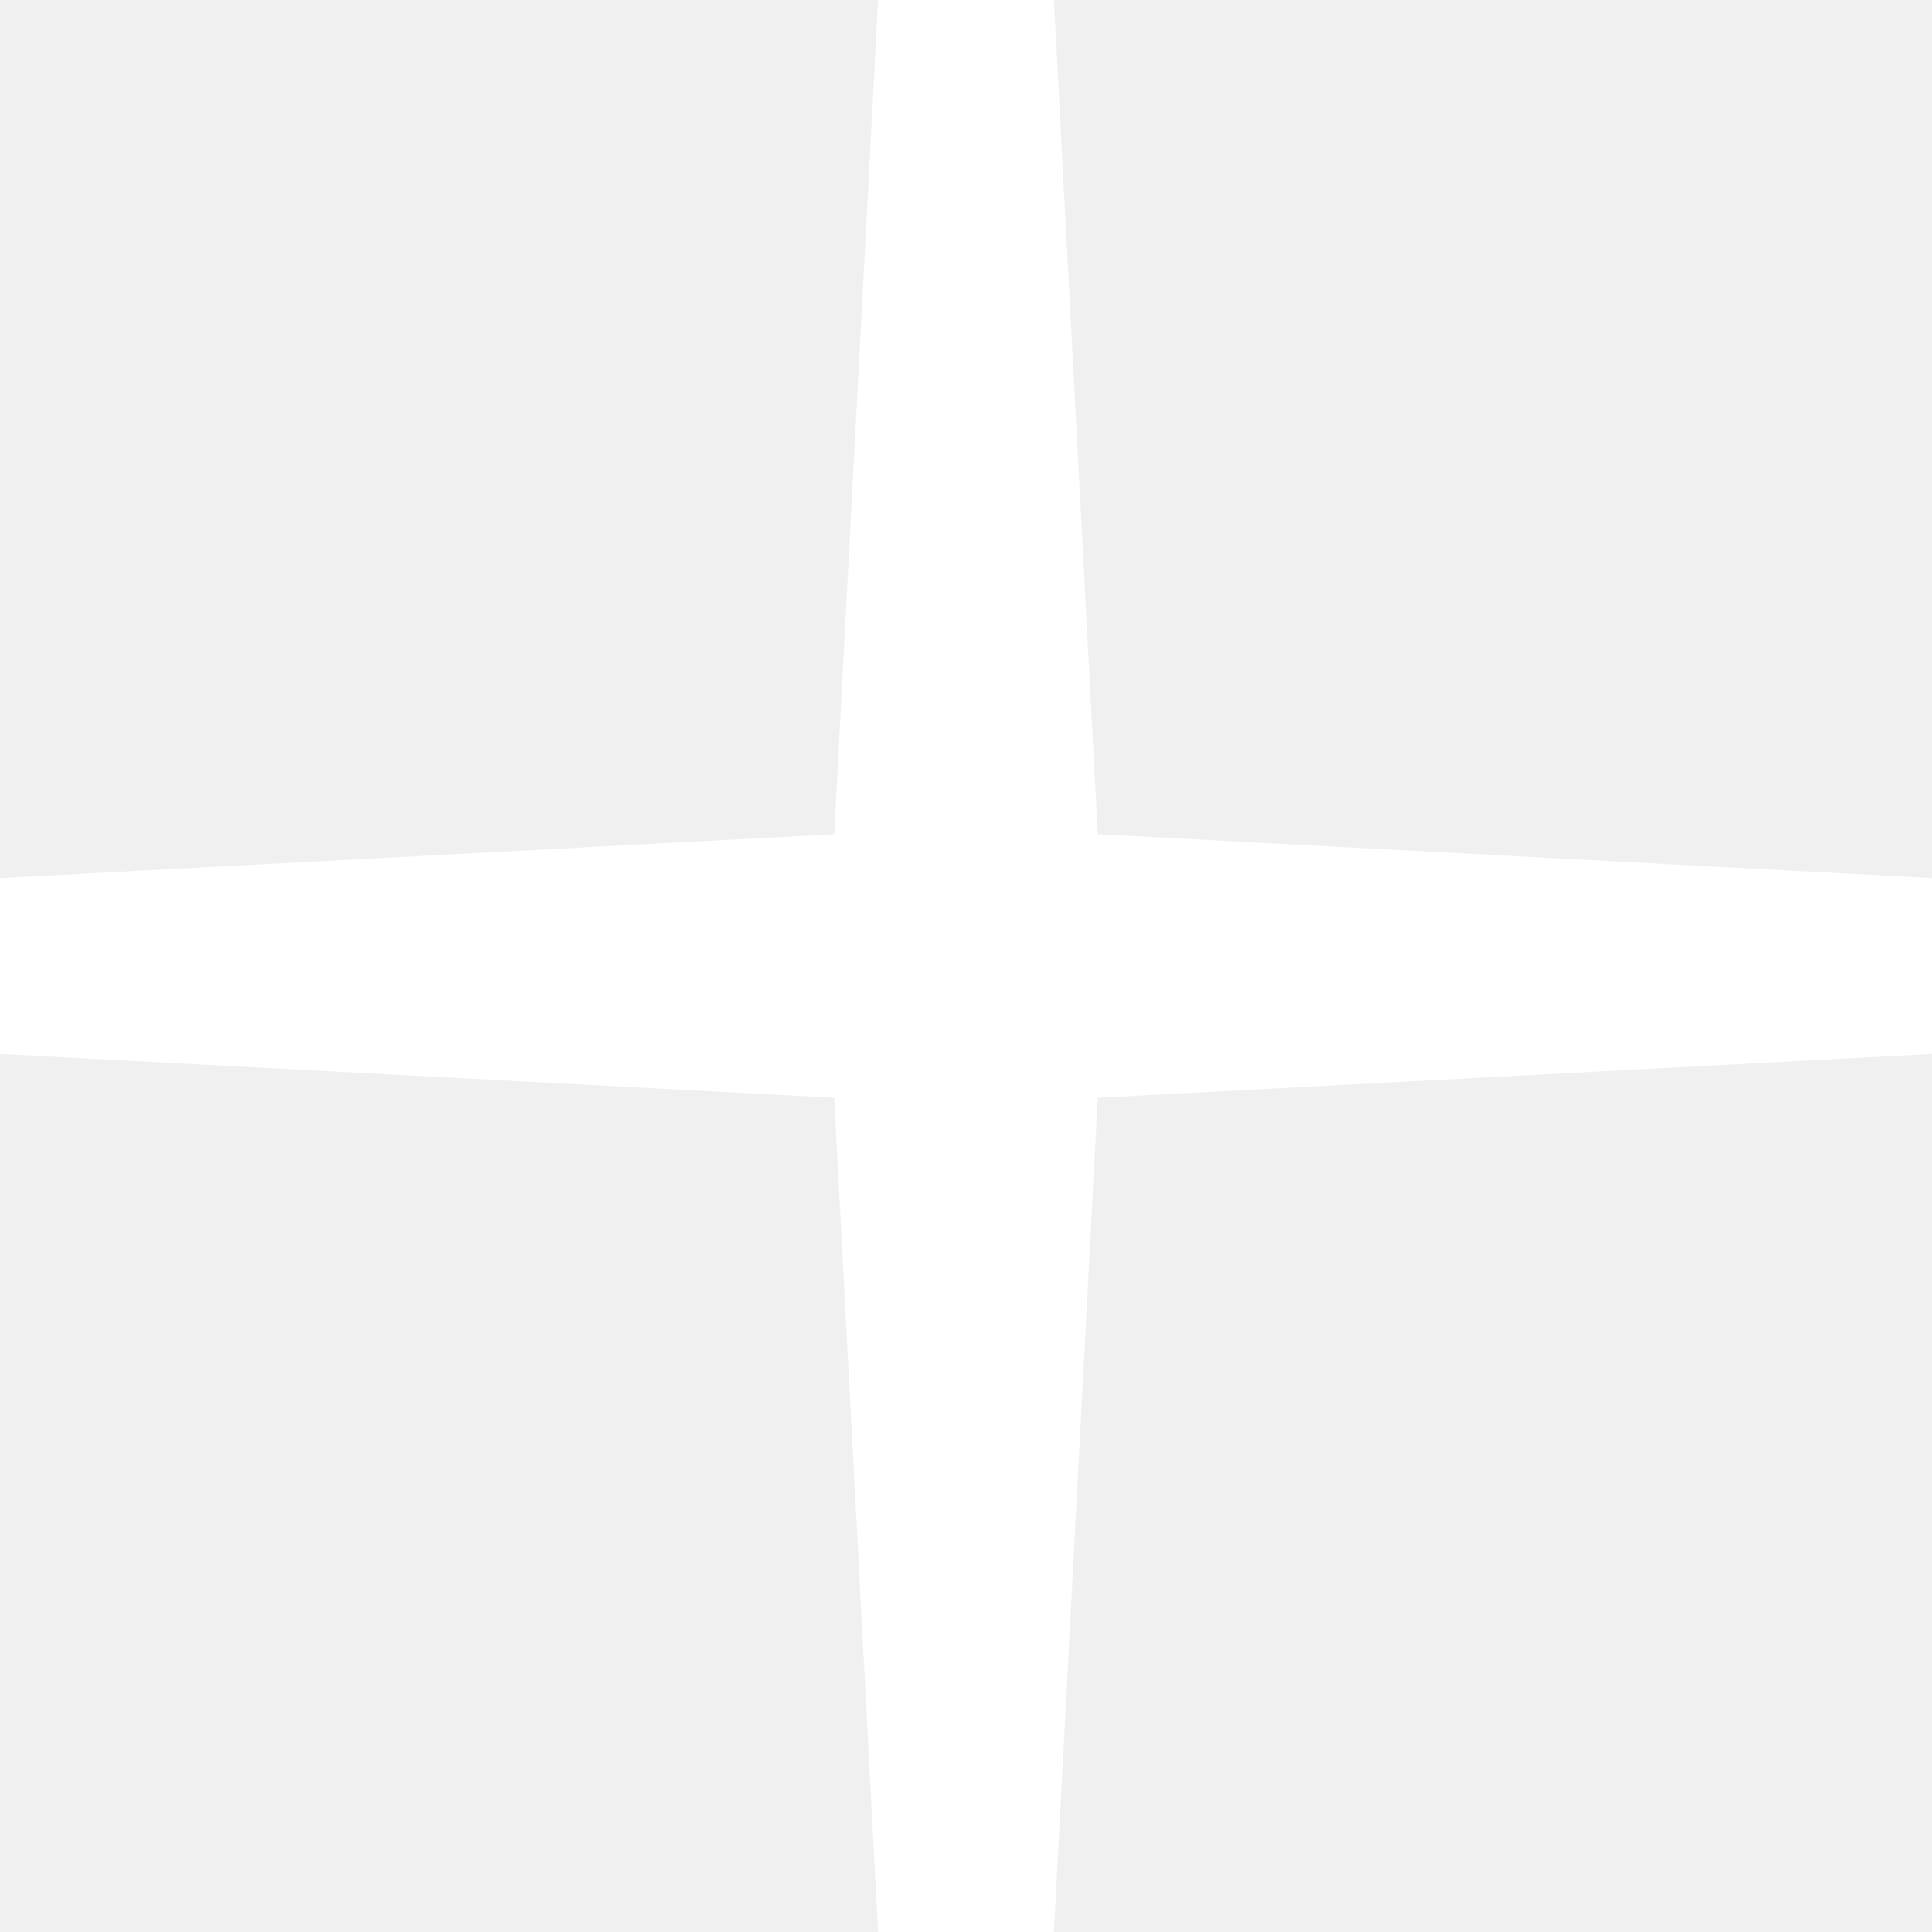
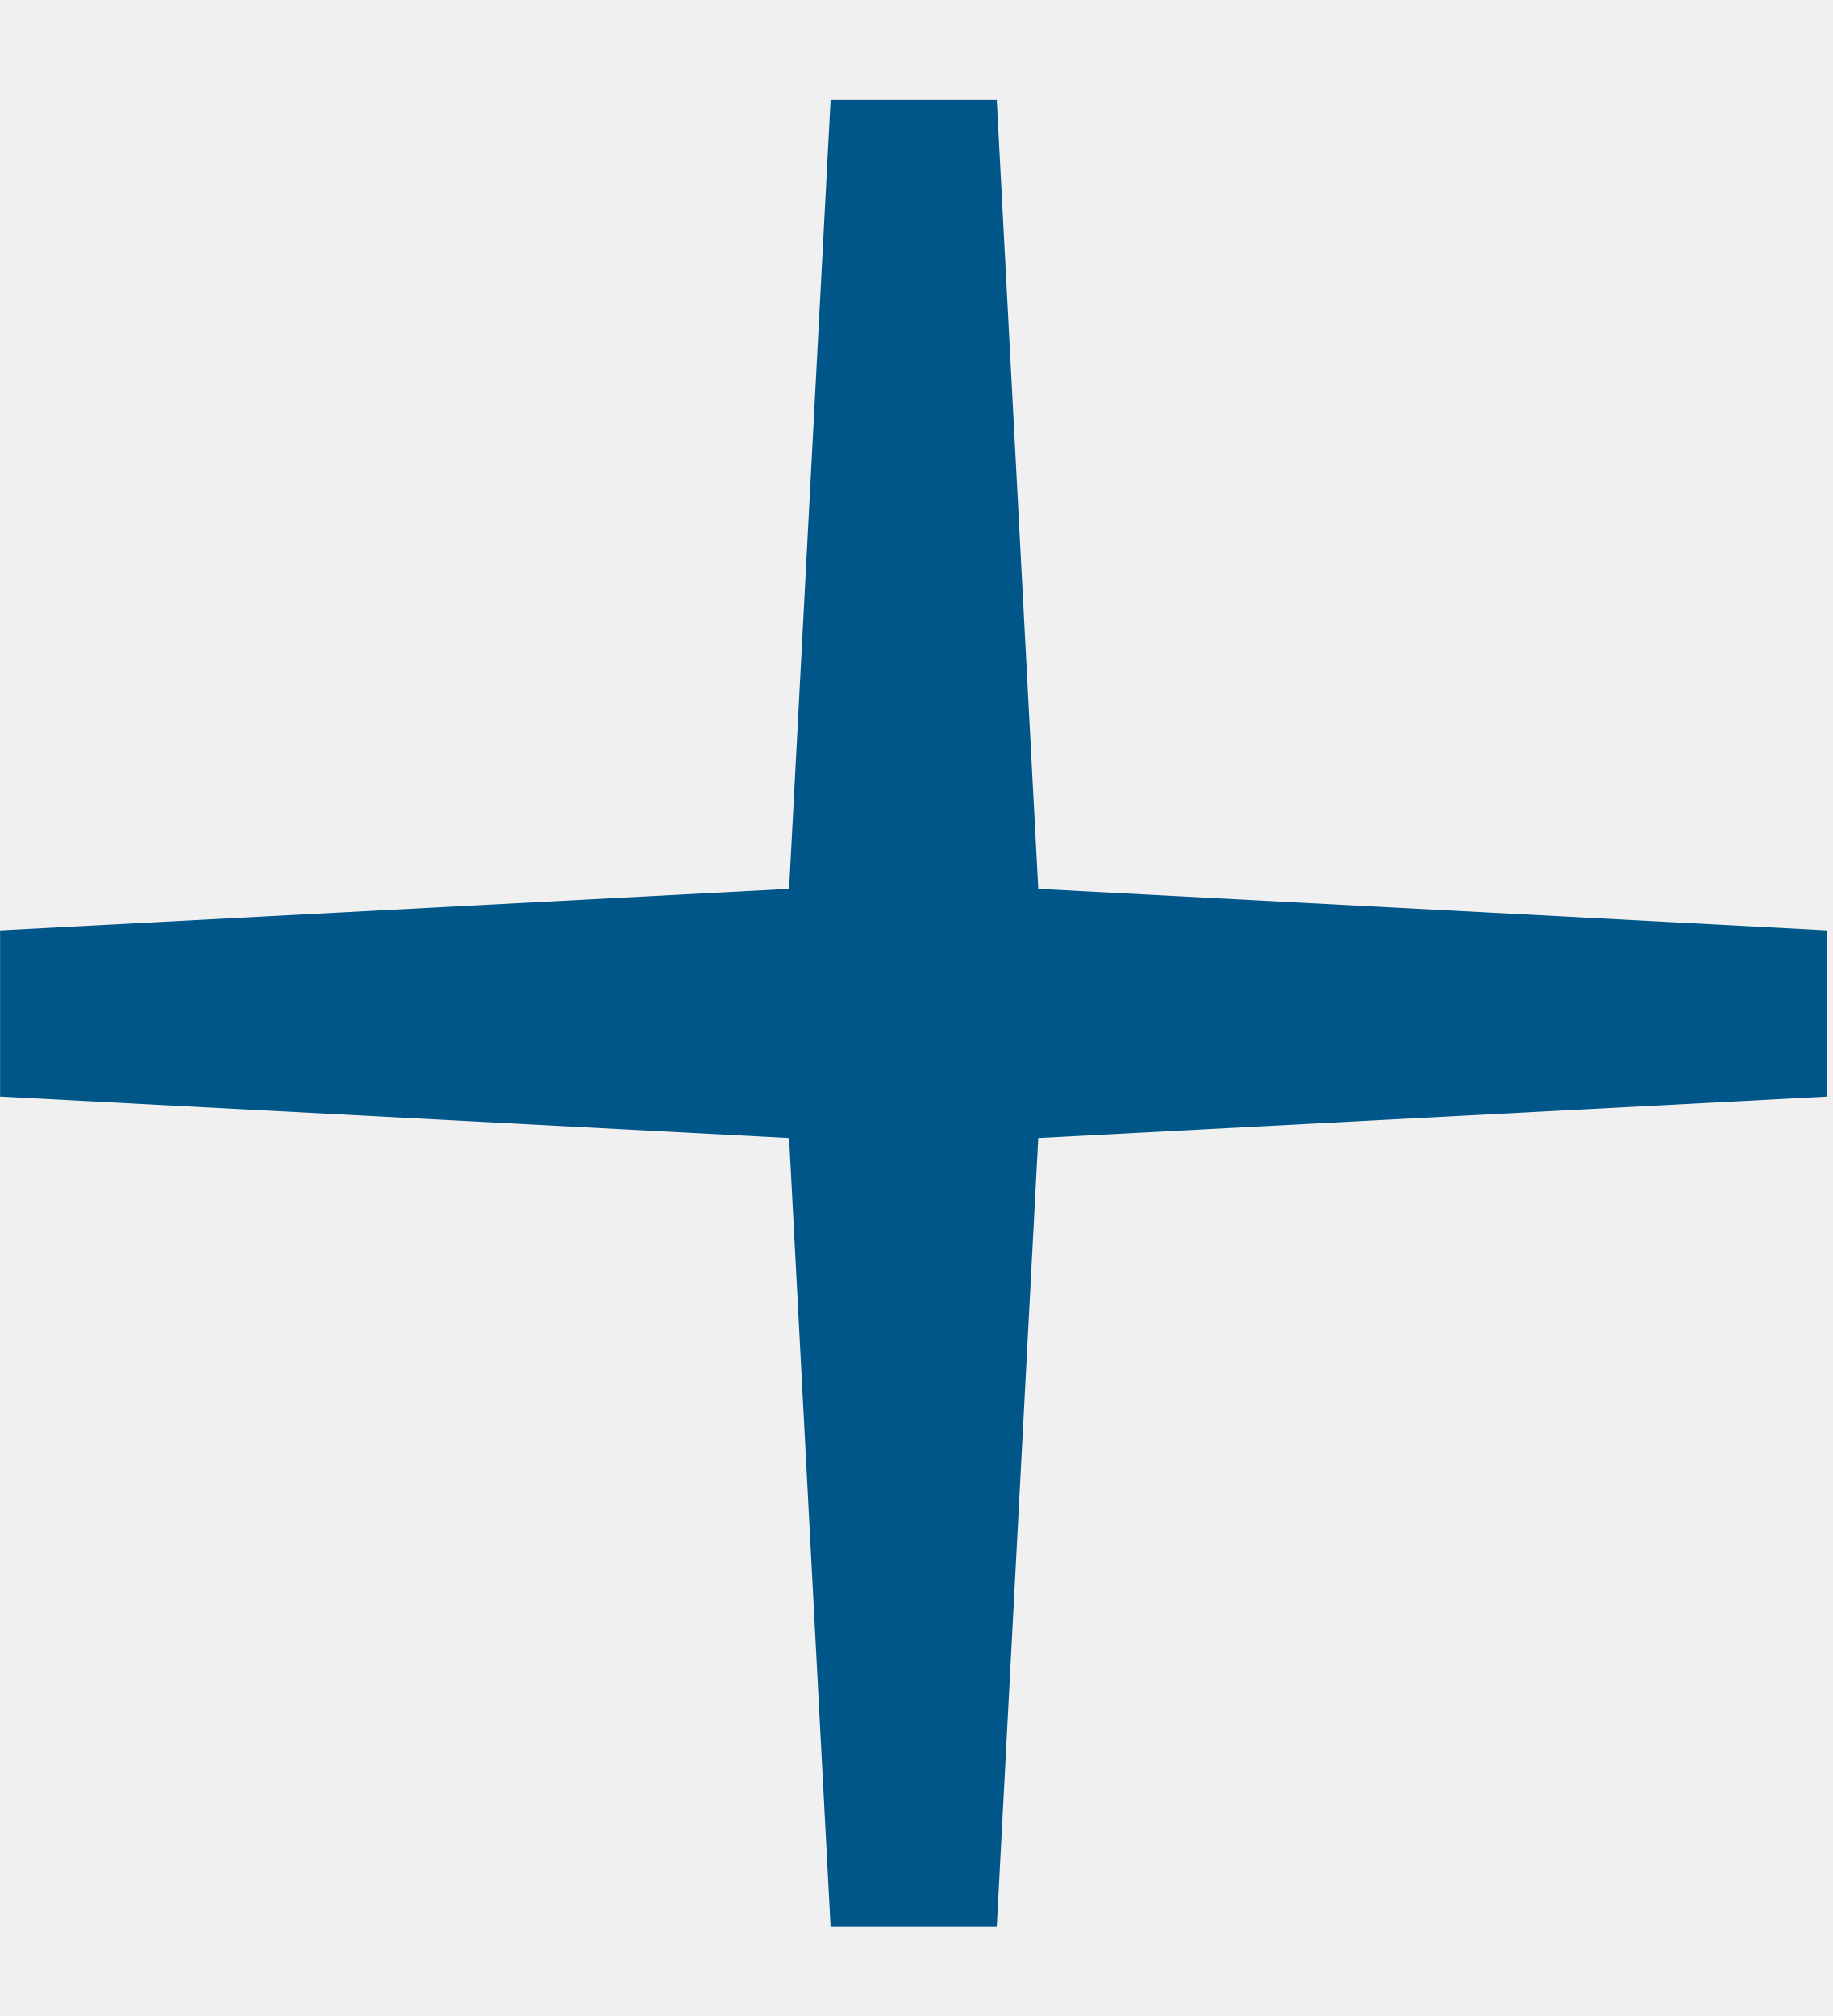
- <svg xmlns="http://www.w3.org/2000/svg" width="20" height="20">
-   <path d="M9.09 0h1.82l.454 8.636 8.636.454v1.82l-8.636.454-.454 8.636h-1.82l-.454-8.636-8.636-.454v-1.82l8.636-.454.454-8.636z" fill="#fff" />
+ <svg xmlns="http://www.w3.org/2000/svg" width="20" height="22">
+   <path fill="none" d="M-1-1h22v24h-22z" />
+   <path stroke="null" fill="#005689" d="M9.064 1.09h1.813l.453 8.61 8.61.453v1.813l-8.61.453-.453 8.61h-1.813l-.453-8.61-8.61-.453v-1.813l8.61-.453.453-8.61z" />
</svg>
